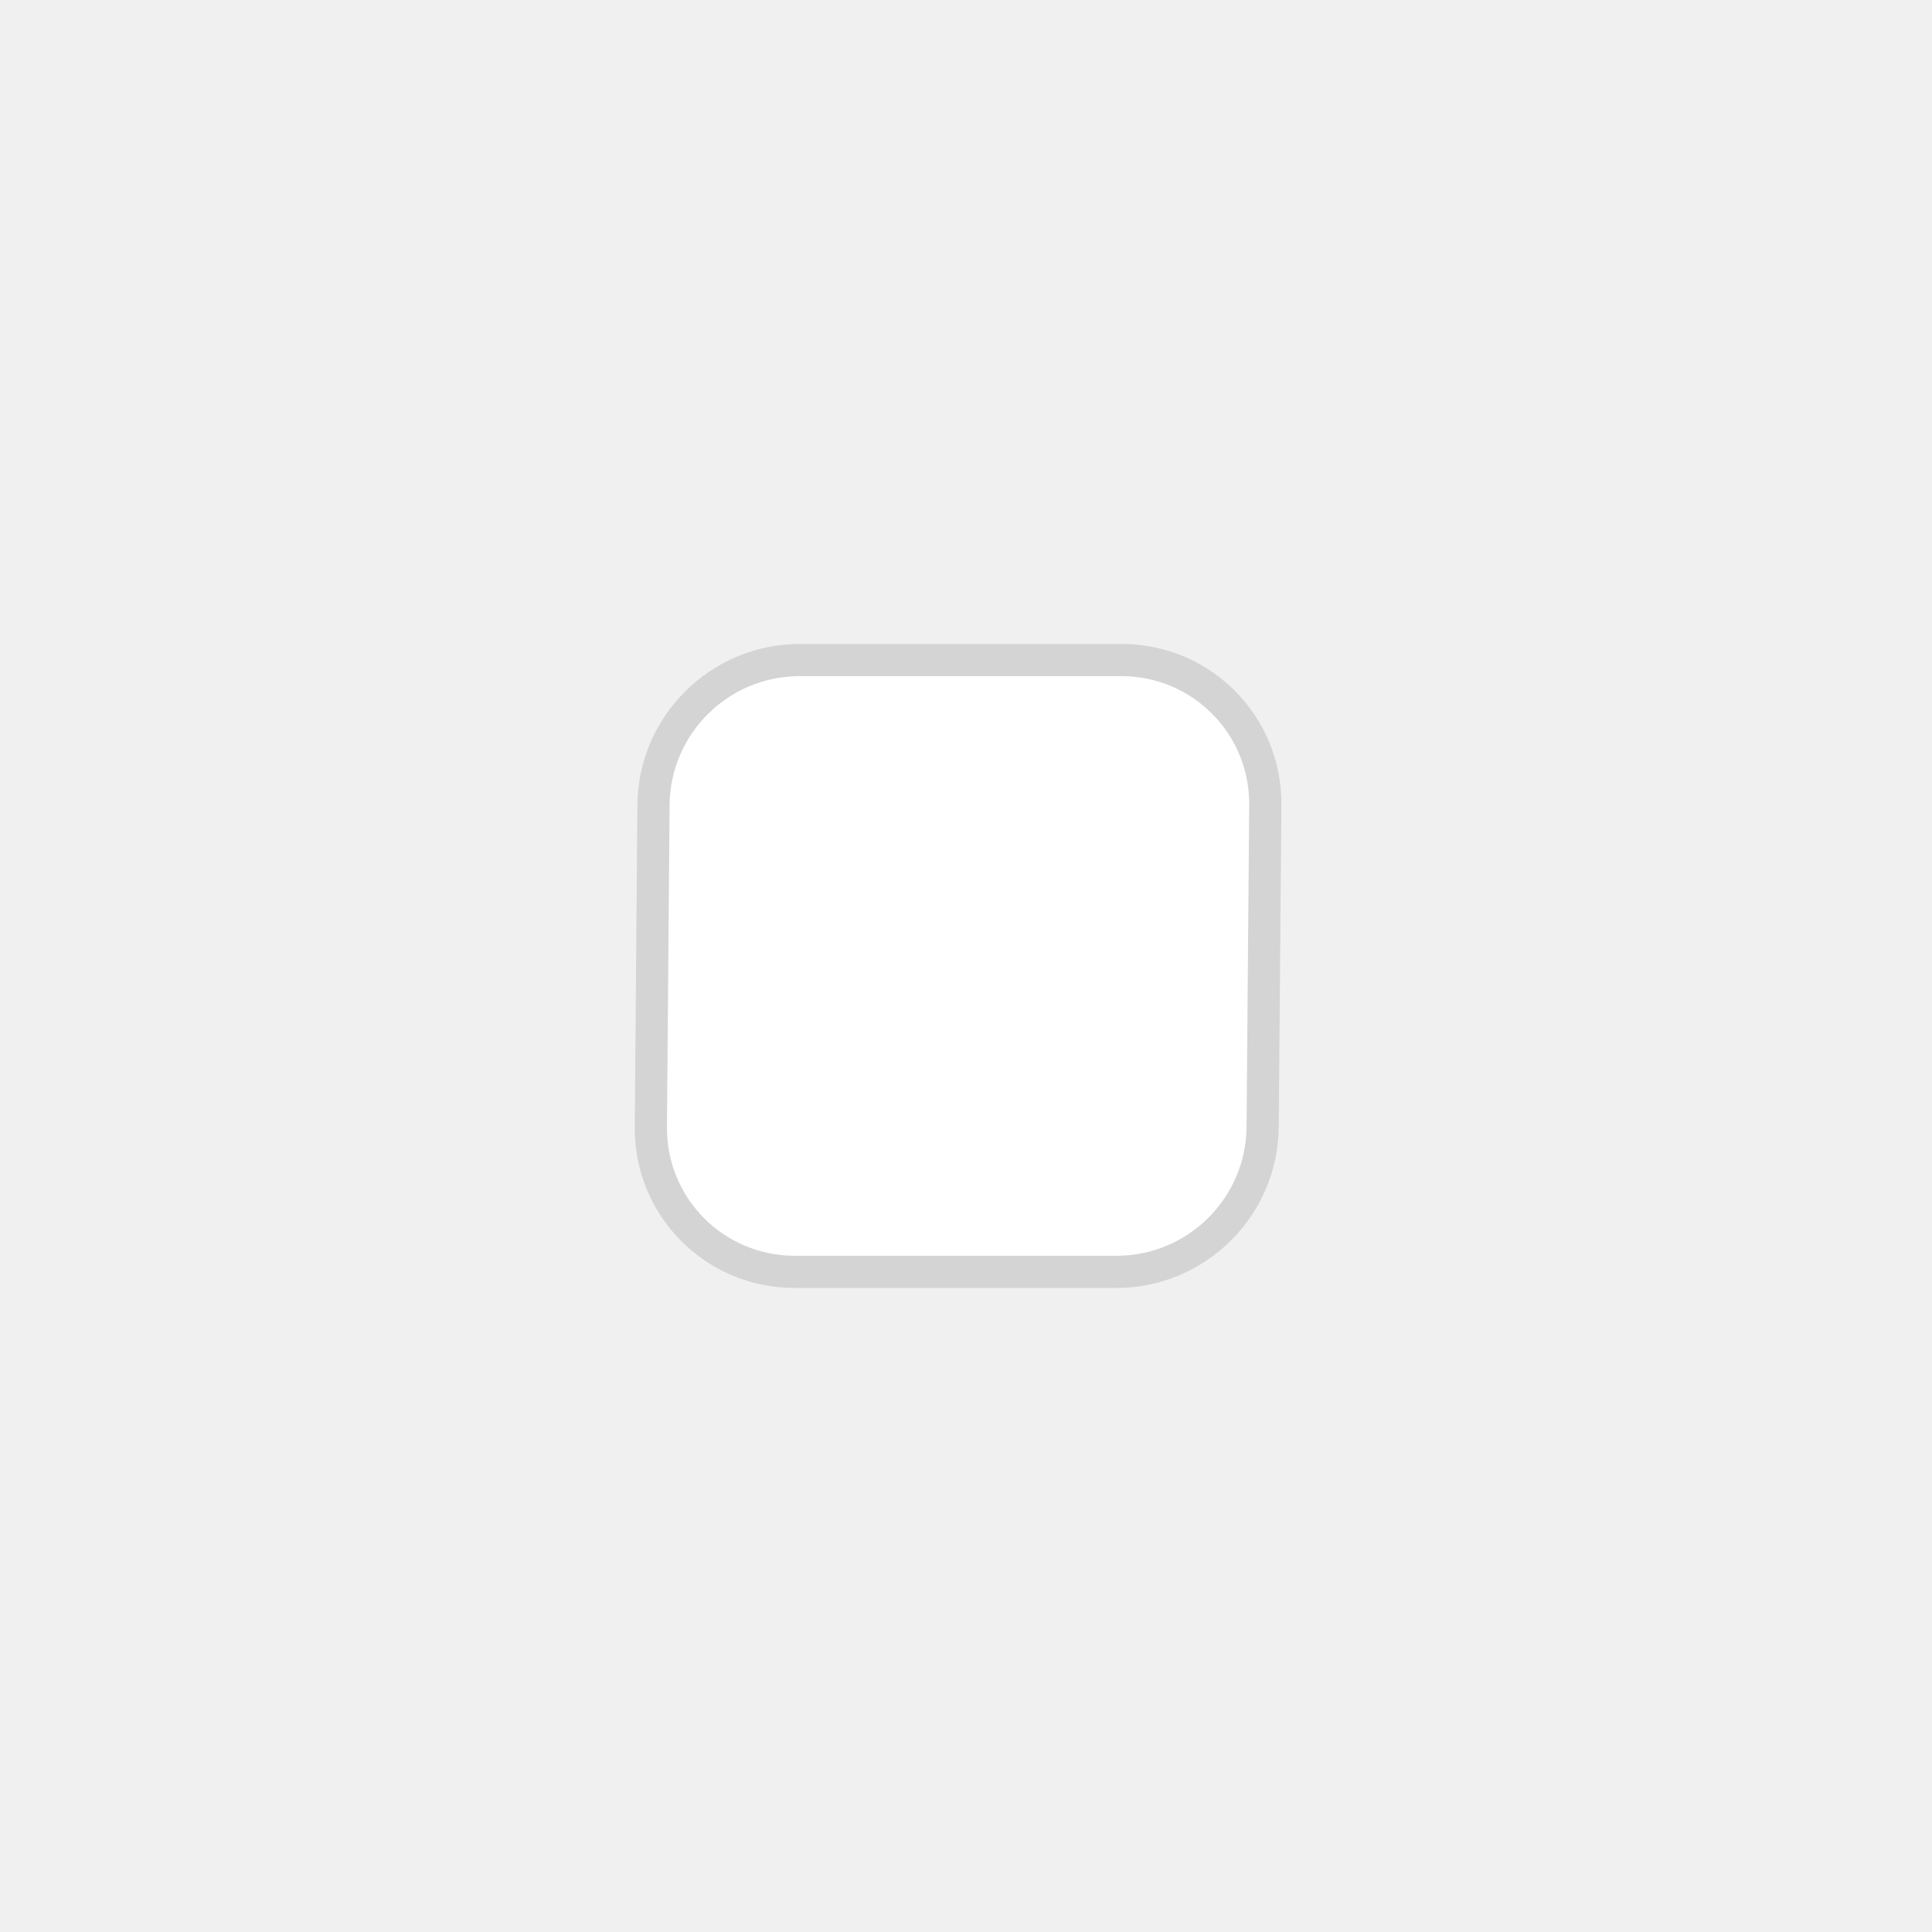
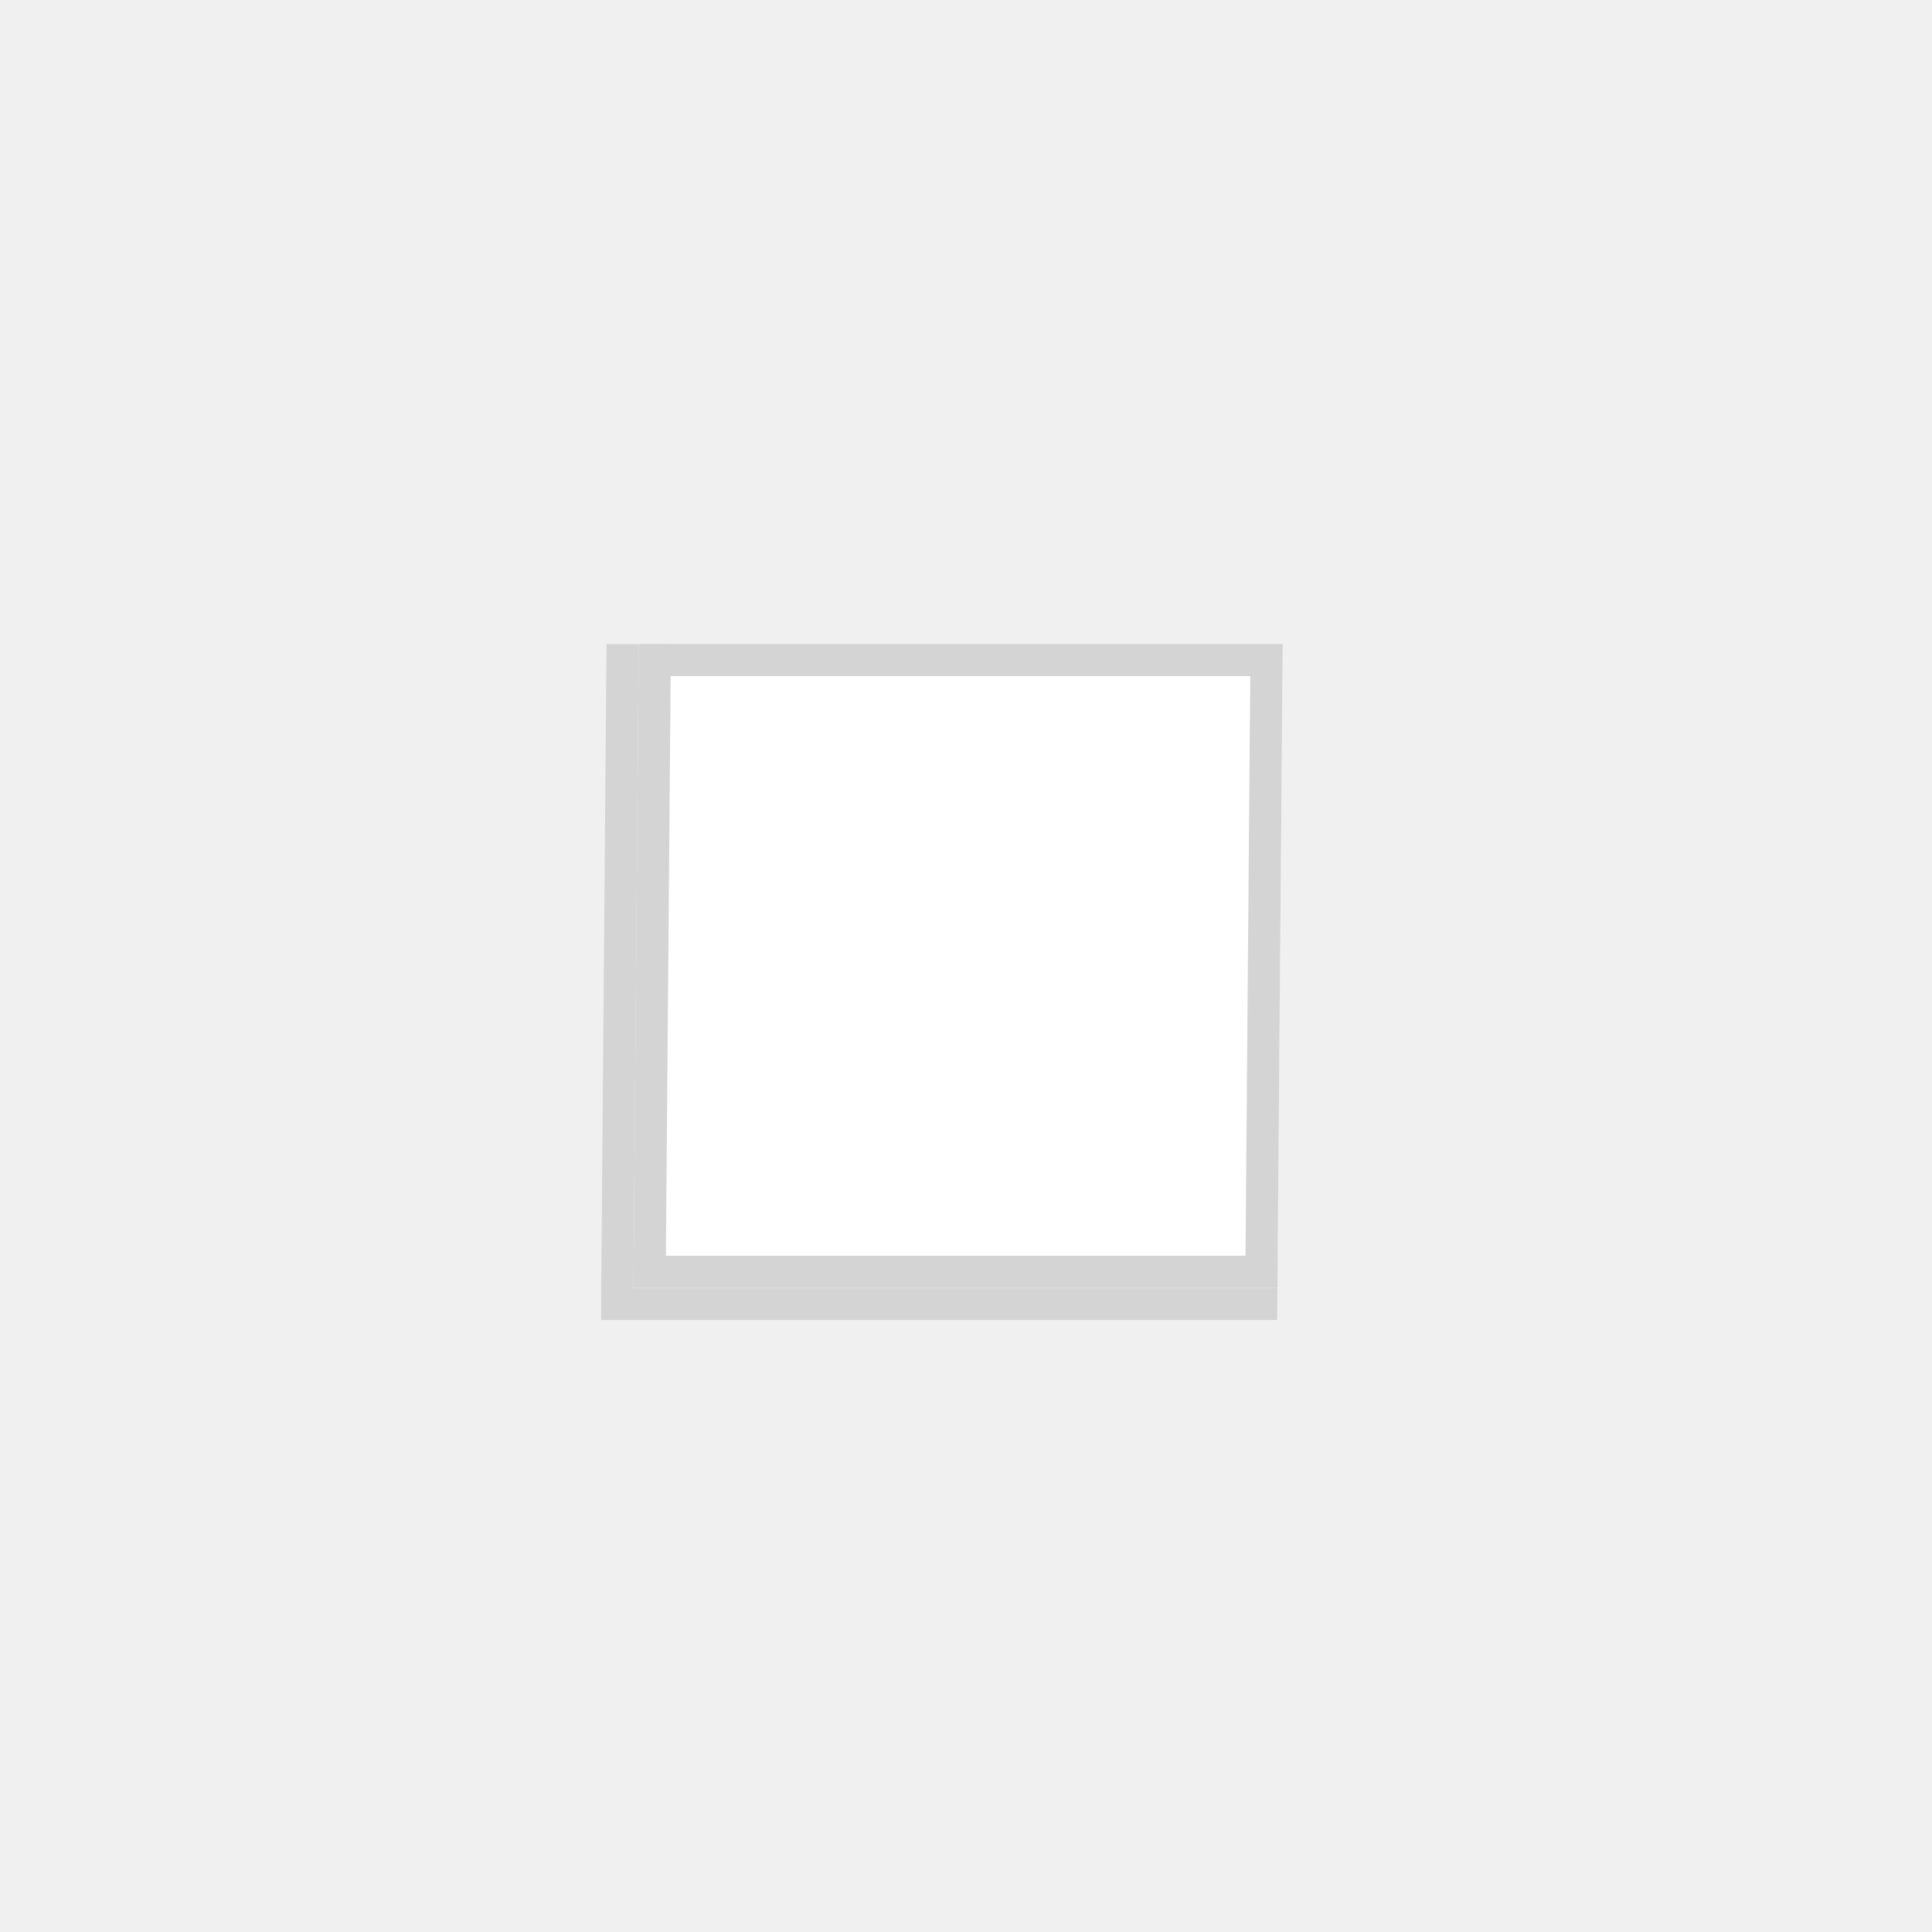
<svg xmlns="http://www.w3.org/2000/svg" width="60" height="60" viewBox="0 0 60 60" fill="none">
-   <g clip-path="url(#clip0_2439_5662)">
-     <rect x="0.496" y="0.5" width="19" height="19" rx="4.5" transform="matrix(1 0 -0.00820296 0.999966 19.84 19.999)" fill="white" stroke="#D4D4D4" />
+   <g clip-path="url(#clip0_2449_5655)">
+     <mask id="path-1-outside-1_2449_5655" maskUnits="userSpaceOnUse" x="18.664" y="19.999" width="21.172" height="20.999" fill="black">
+       <rect fill="white" x="18.664" y="19.999" width="21.172" height="20.999" />
+       <path d="M19.836 19.999H39.836L39.672 39.998H19.672L19.836 19.999Z" />
+     </mask>
+     <path d="M19.836 19.999H39.836L39.672 39.998H19.672L19.836 19.999Z" fill="white" />
+     <path d="M19.672 39.998H18.672L18.664 40.998H19.664L19.672 39.998ZM39.68 38.998H19.68L19.664 40.998H39.664L39.68 38.998ZM20.672 39.998L20.836 19.999H18.836L18.672 39.998H20.672Z" fill="#D4D4D4" mask="url(#path-1-outside-1_2449_5655)" />
+     <rect x="0.496" y="0.5" width="19" height="19" transform="matrix(1 0 -0.00820296 0.999966 19.84 19.999)" fill="white" stroke="#D4D4D4" />
  </g>
  <defs>
-     <clipPath id="clip0_2439_5662">
+     <clipPath id="clip0_2449_5655">
      <rect width="60" height="60" fill="white" />
    </clipPath>
  </defs>
</svg>
